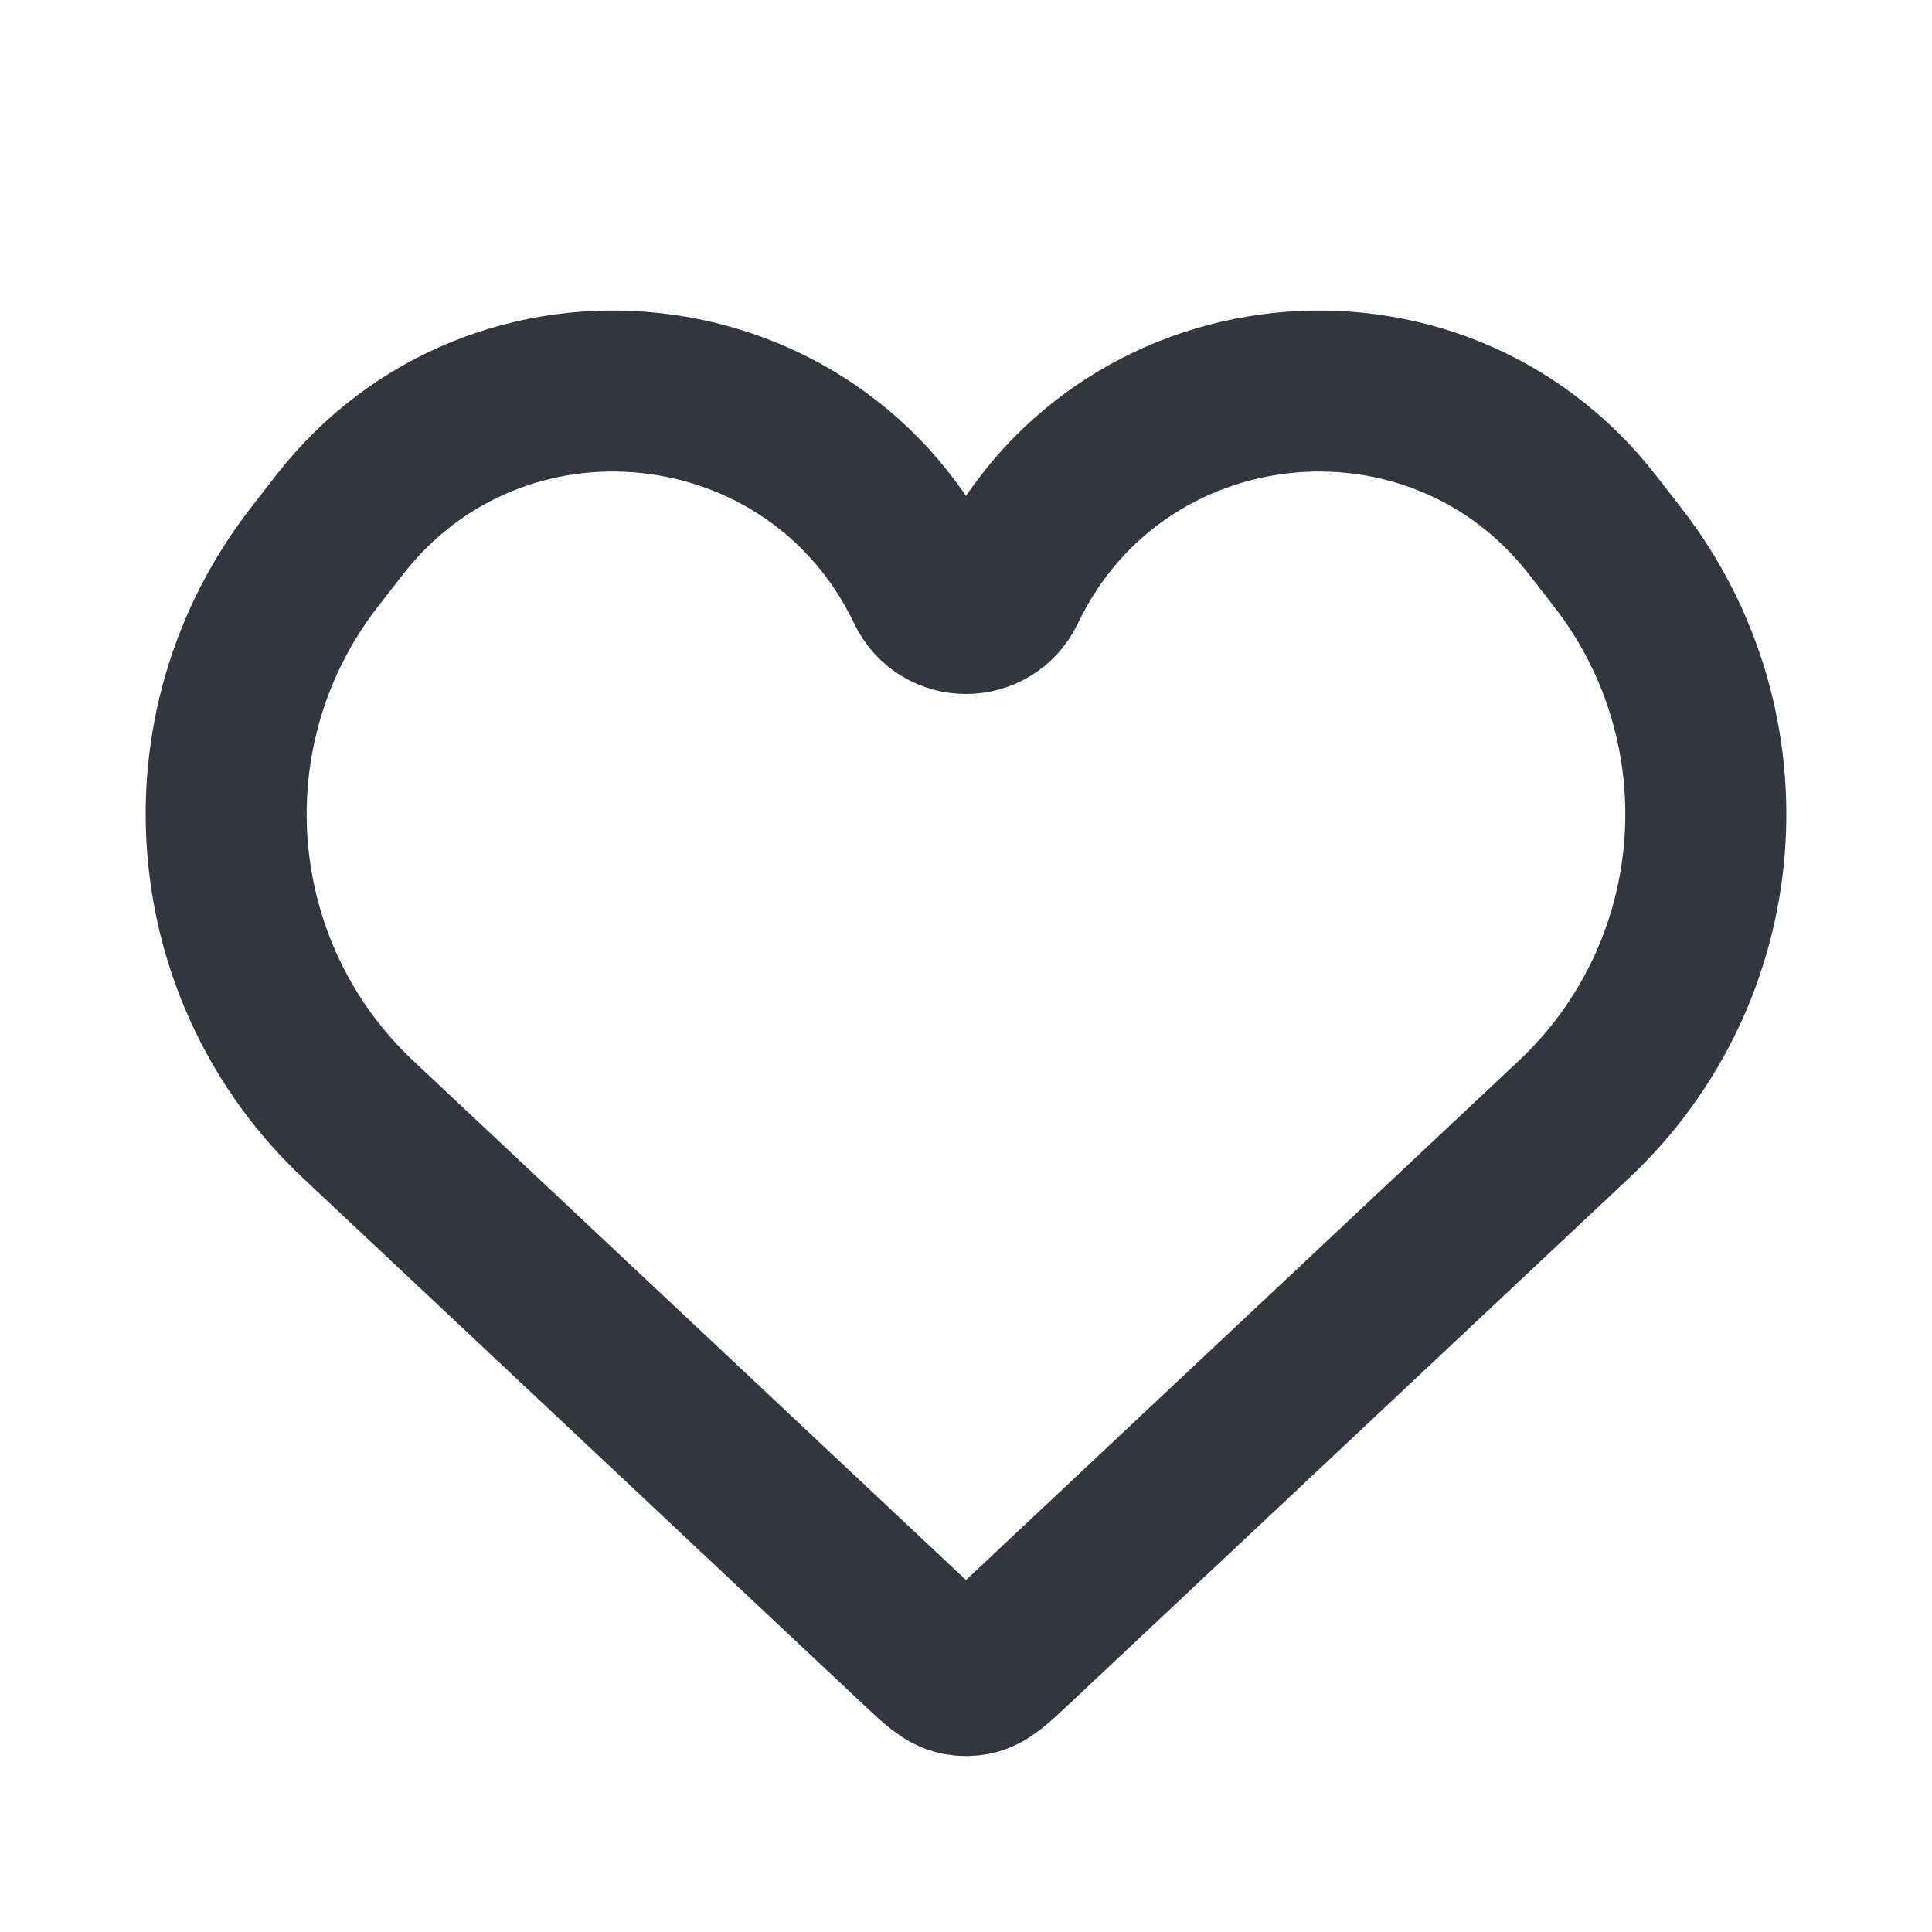
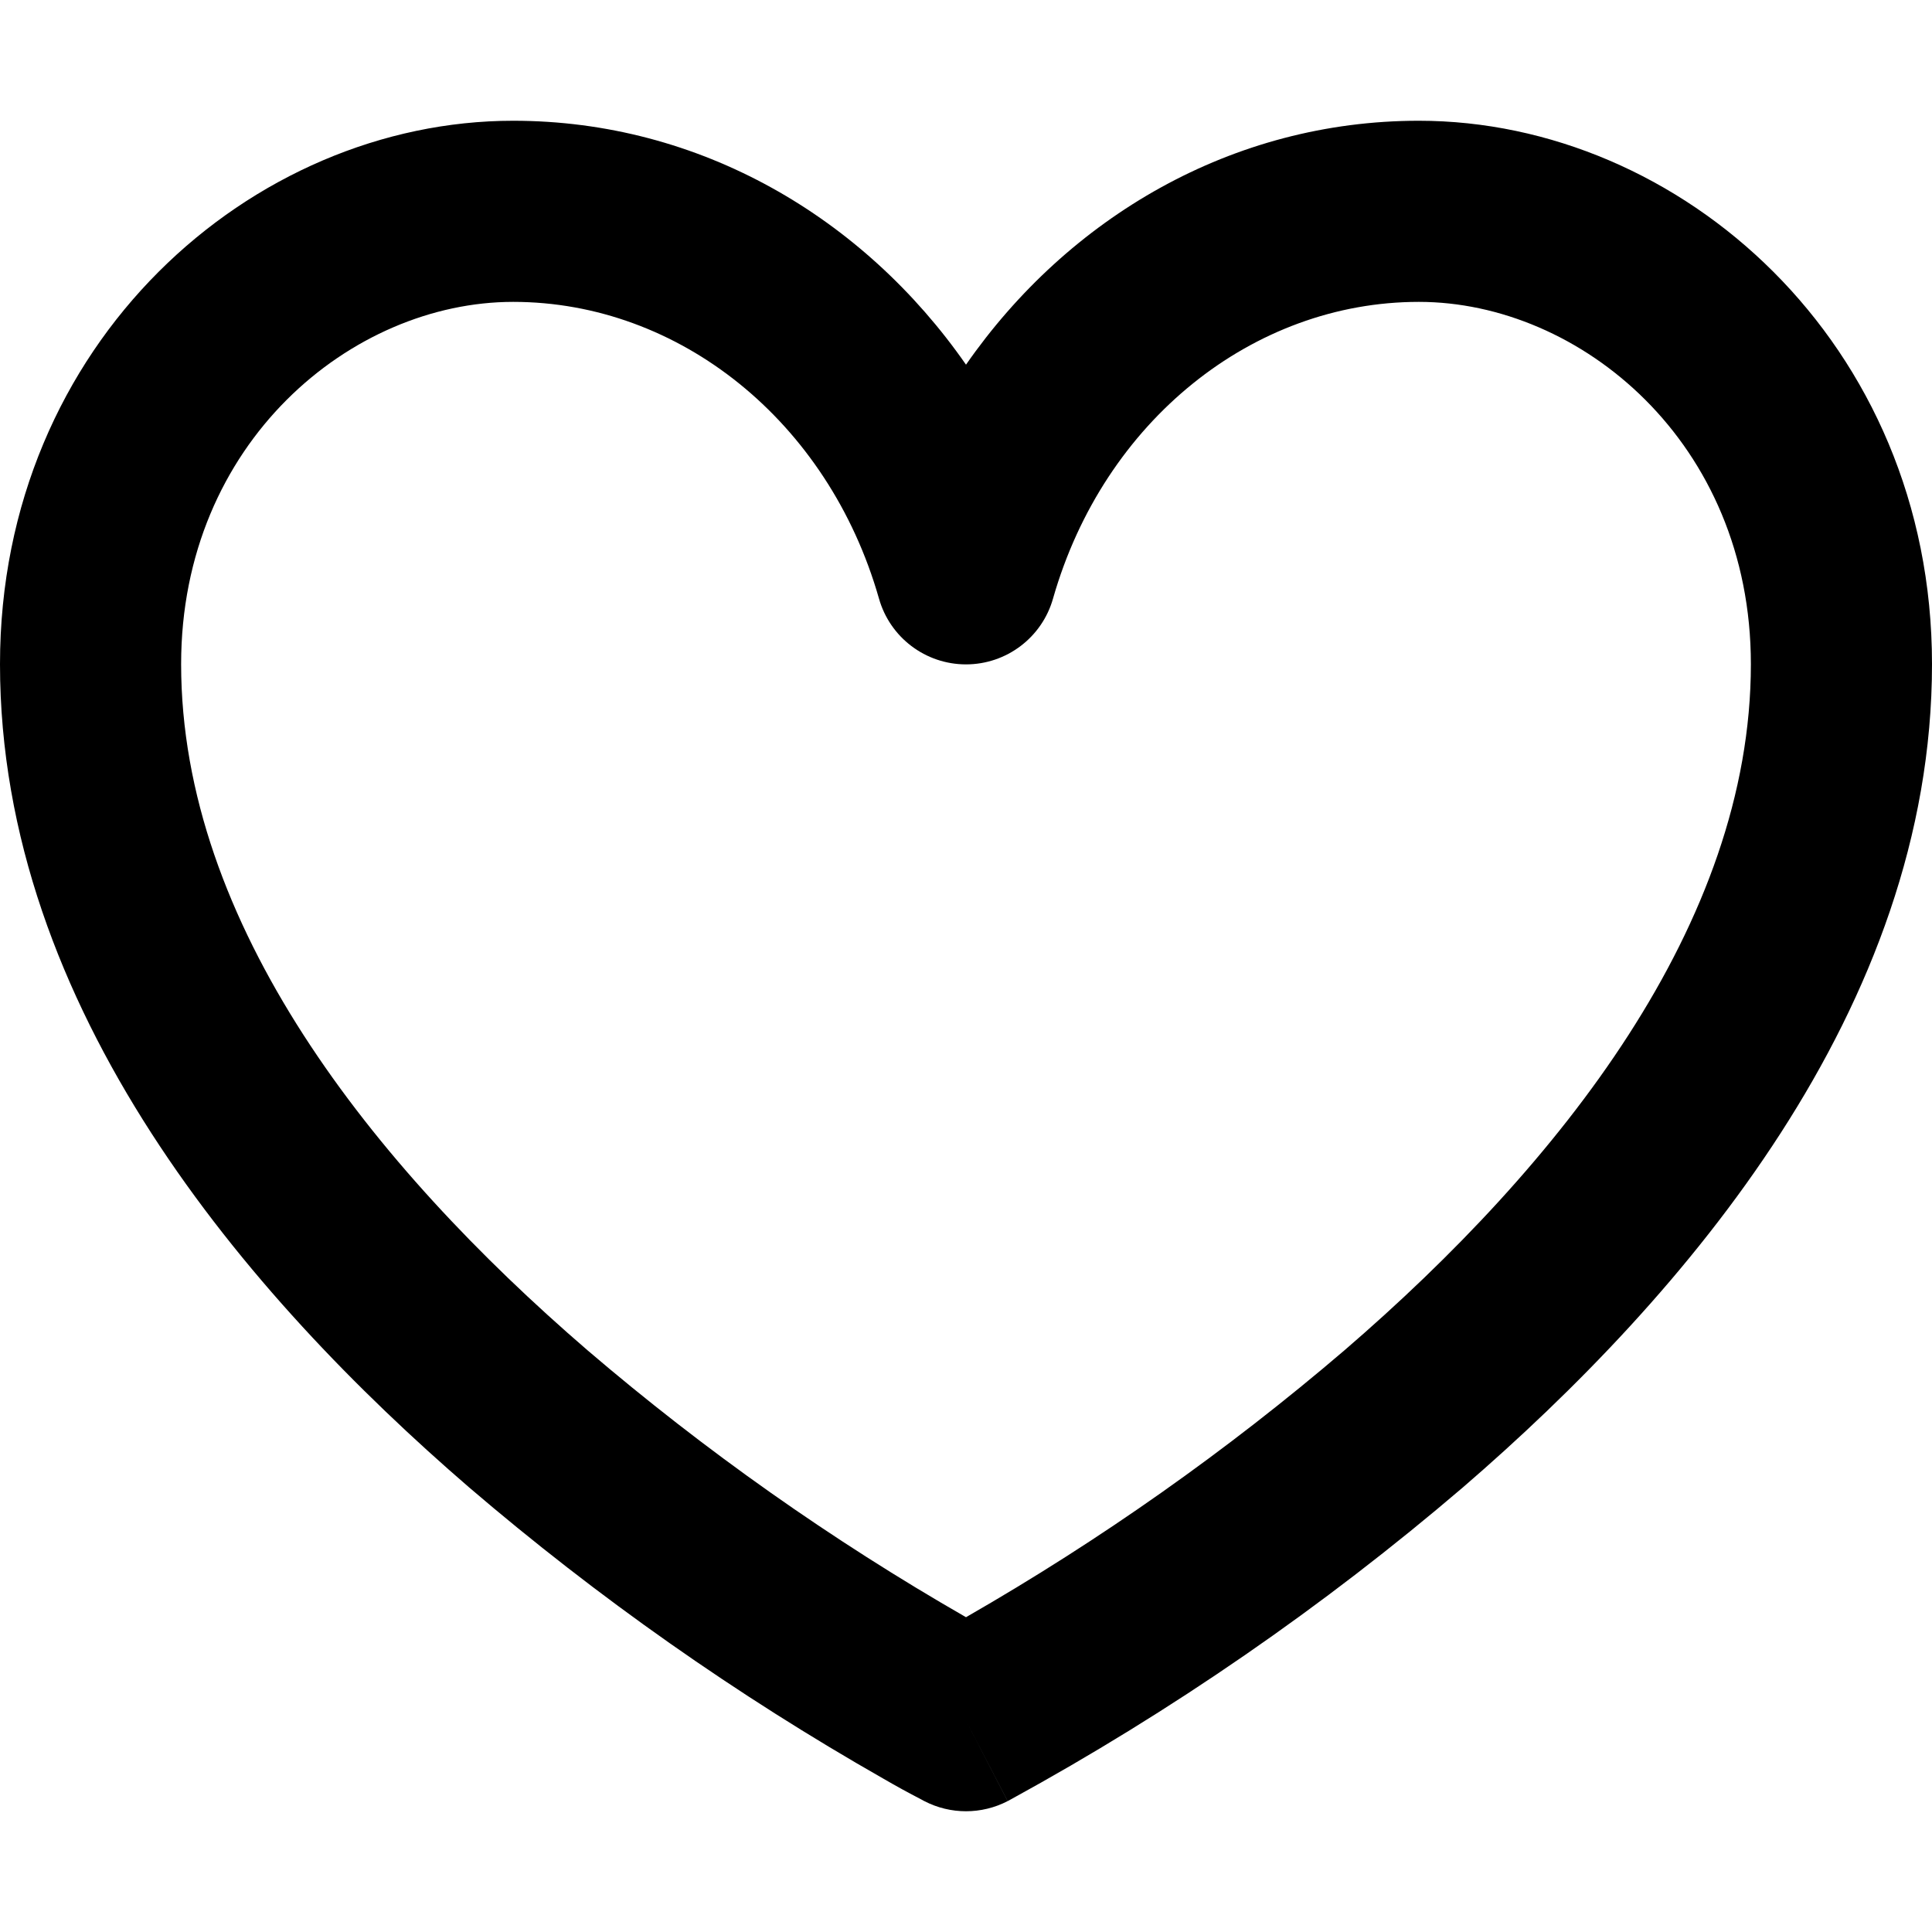
- <svg xmlns="http://www.w3.org/2000/svg" width="800px" height="800px" viewBox="0 0 24 24" fill="none">
-   <path d="M4.451 13.908L11.403 20.439C11.643 20.664 11.762 20.777 11.904 20.805C11.967 20.817 12.033 20.817 12.096 20.805C12.238 20.777 12.357 20.664 12.597 20.439L19.549 13.908C21.506 12.071 21.743 9.047 20.098 6.926L19.788 6.527C17.82 3.991 13.87 4.416 12.487 7.314C12.291 7.723 11.709 7.723 11.513 7.314C10.13 4.416 6.18 3.991 4.212 6.527L3.902 6.926C2.257 9.047 2.494 12.071 4.451 13.908Z" stroke="#33363F" stroke-width="2" />
+ <svg xmlns="http://www.w3.org/2000/svg" width="1em" height="1em" viewBox="0 0 16 16">
+   <path fill="currentColor" d="m8 14.25l.345.666a.75.75 0 0 1-.69 0l-.008-.004l-.018-.01a7.152 7.152 0 0 1-.31-.17a22.055 22.055 0 0 1-3.434-2.414C2.045 10.731 0 8.35 0 5.5C0 2.836 2.086 1 4.25 1C5.797 1 7.153 1.802 8 3.02C8.847 1.802 10.203 1 11.75 1C13.914 1 16 2.836 16 5.5c0 2.85-2.045 5.231-3.885 6.818a22.066 22.066 0 0 1-3.744 2.584l-.018.01l-.006.003h-.002ZM4.25 2.5c-1.336 0-2.75 1.164-2.75 3c0 2.15 1.58 4.144 3.365 5.682A20.58 20.58 0 0 0 8 13.393a20.58 20.58 0 0 0 3.135-2.211C12.92 9.644 14.5 7.65 14.5 5.5c0-1.836-1.414-3-2.75-3c-1.373 0-2.609.986-3.029 2.456a.749.749 0 0 1-1.442 0C6.859 3.486 5.623 2.5 4.25 2.5Z" />
</svg>
